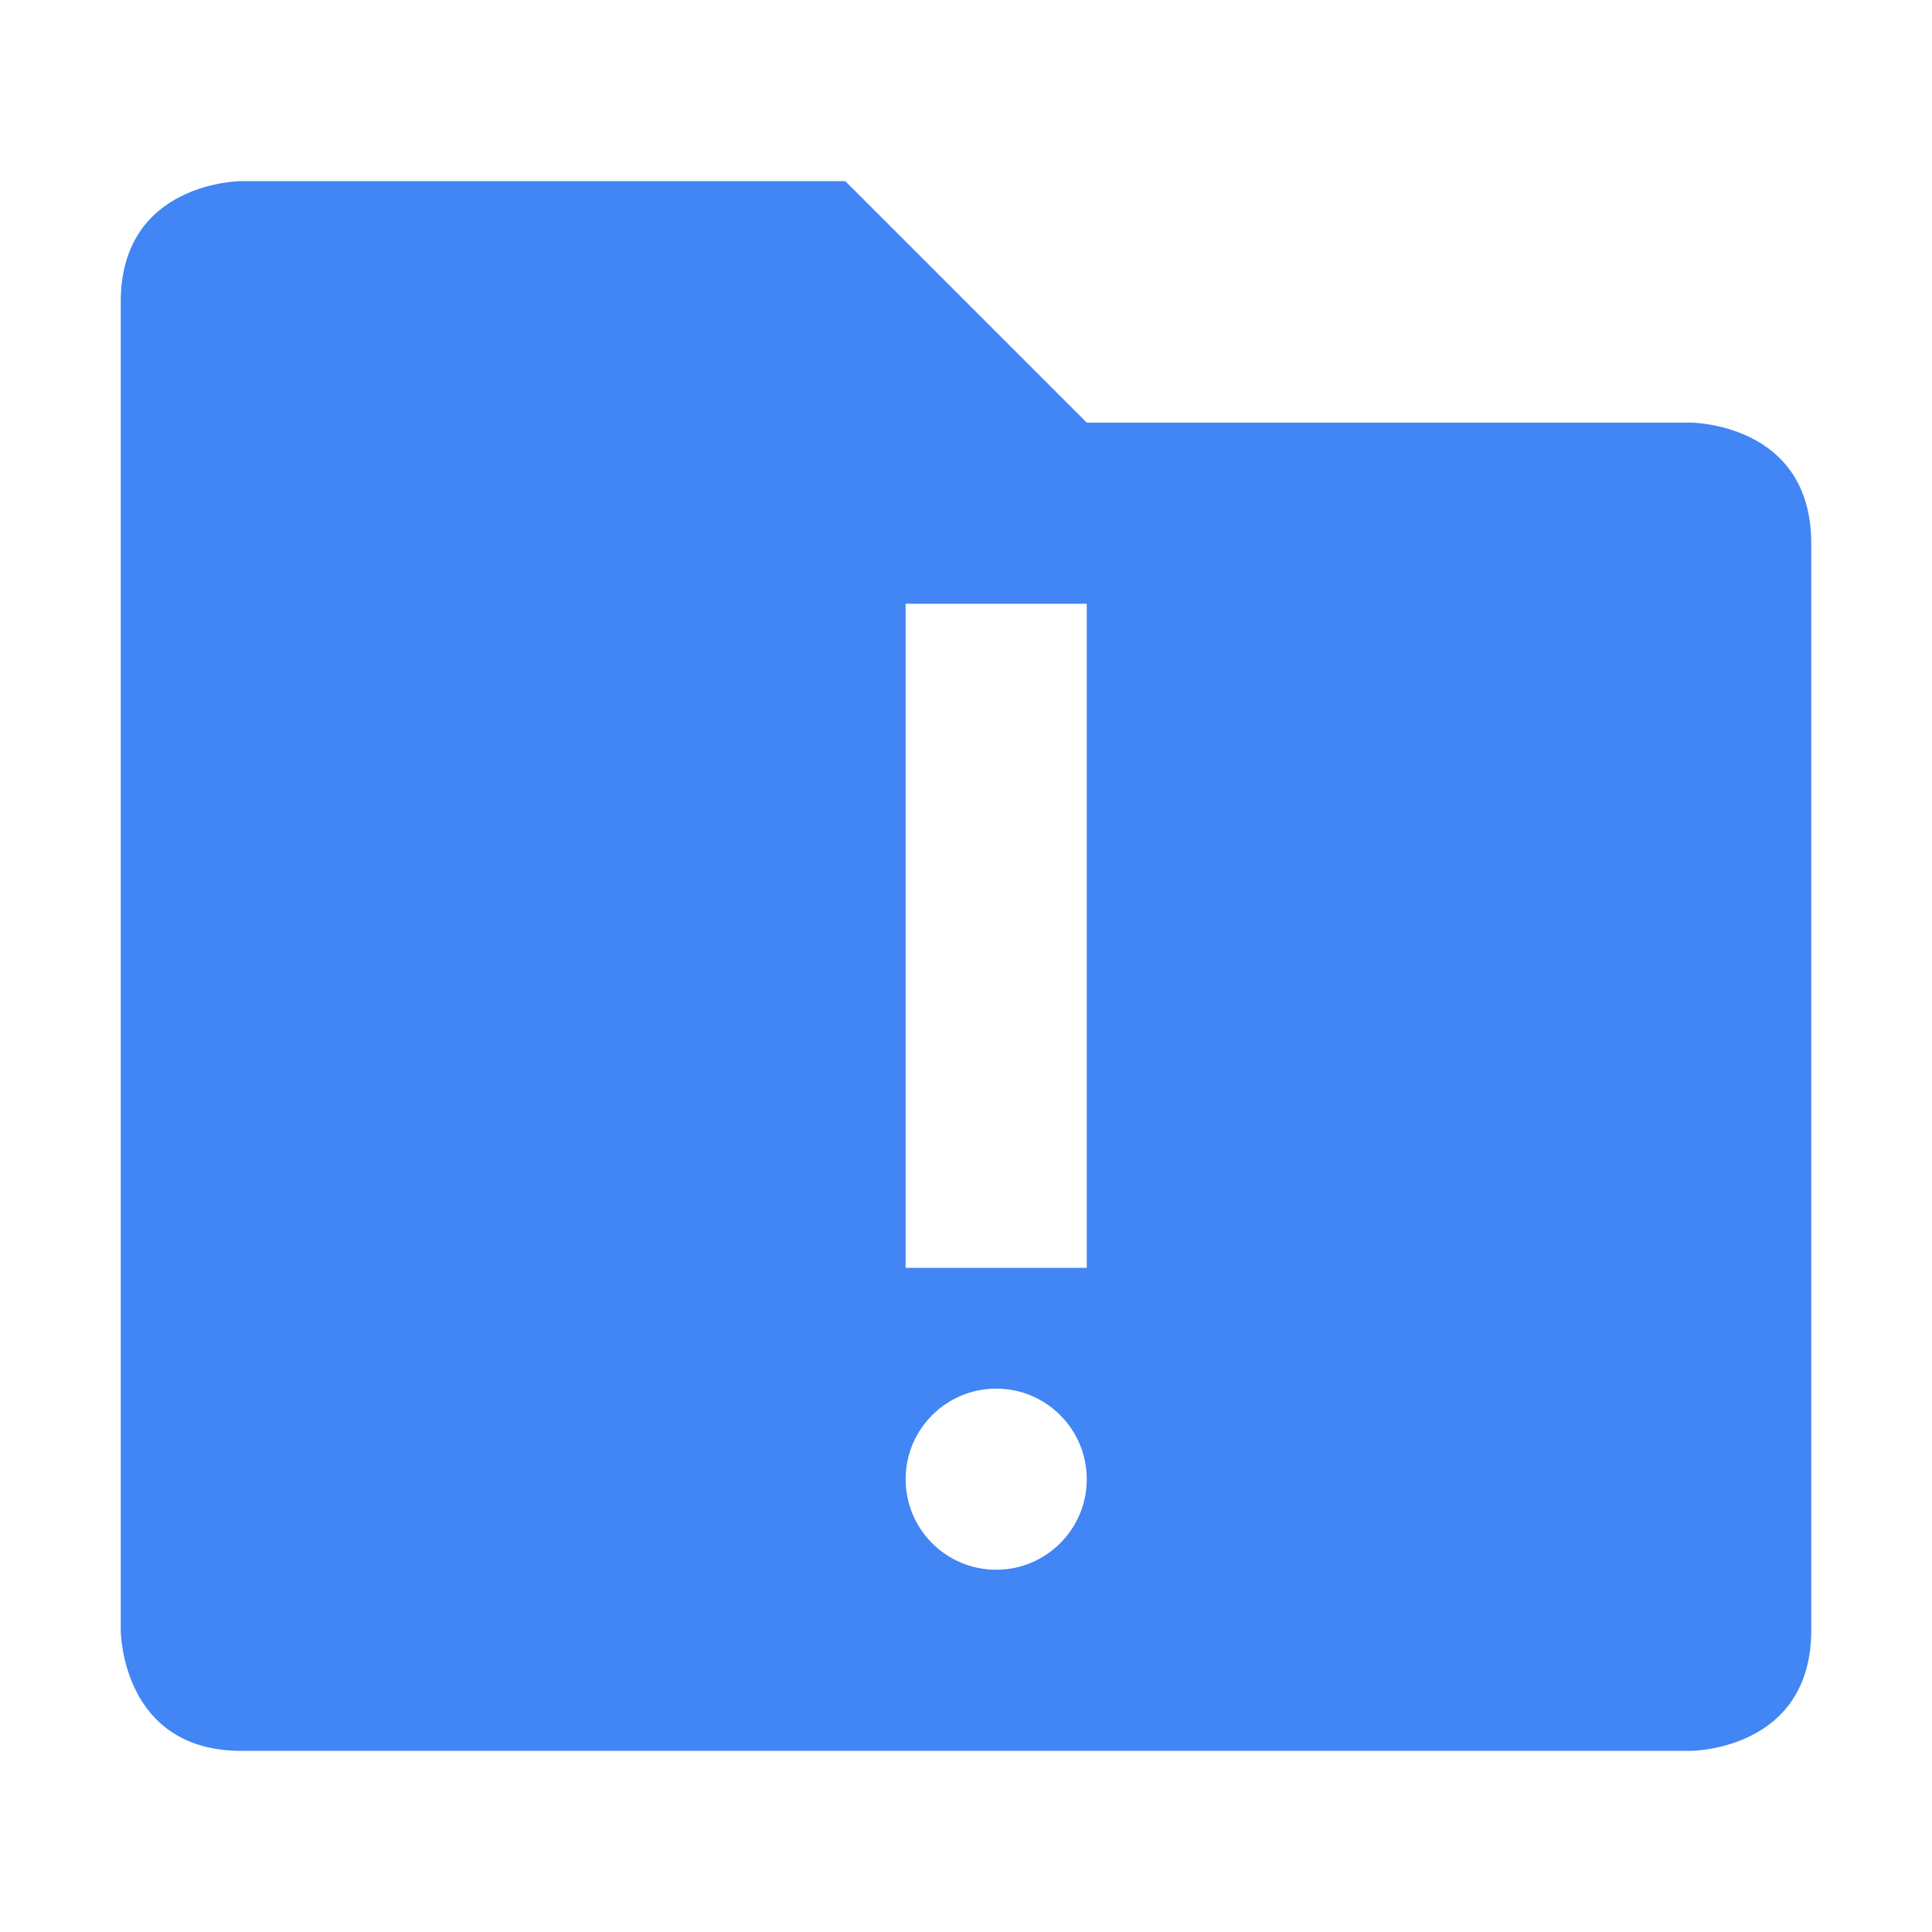
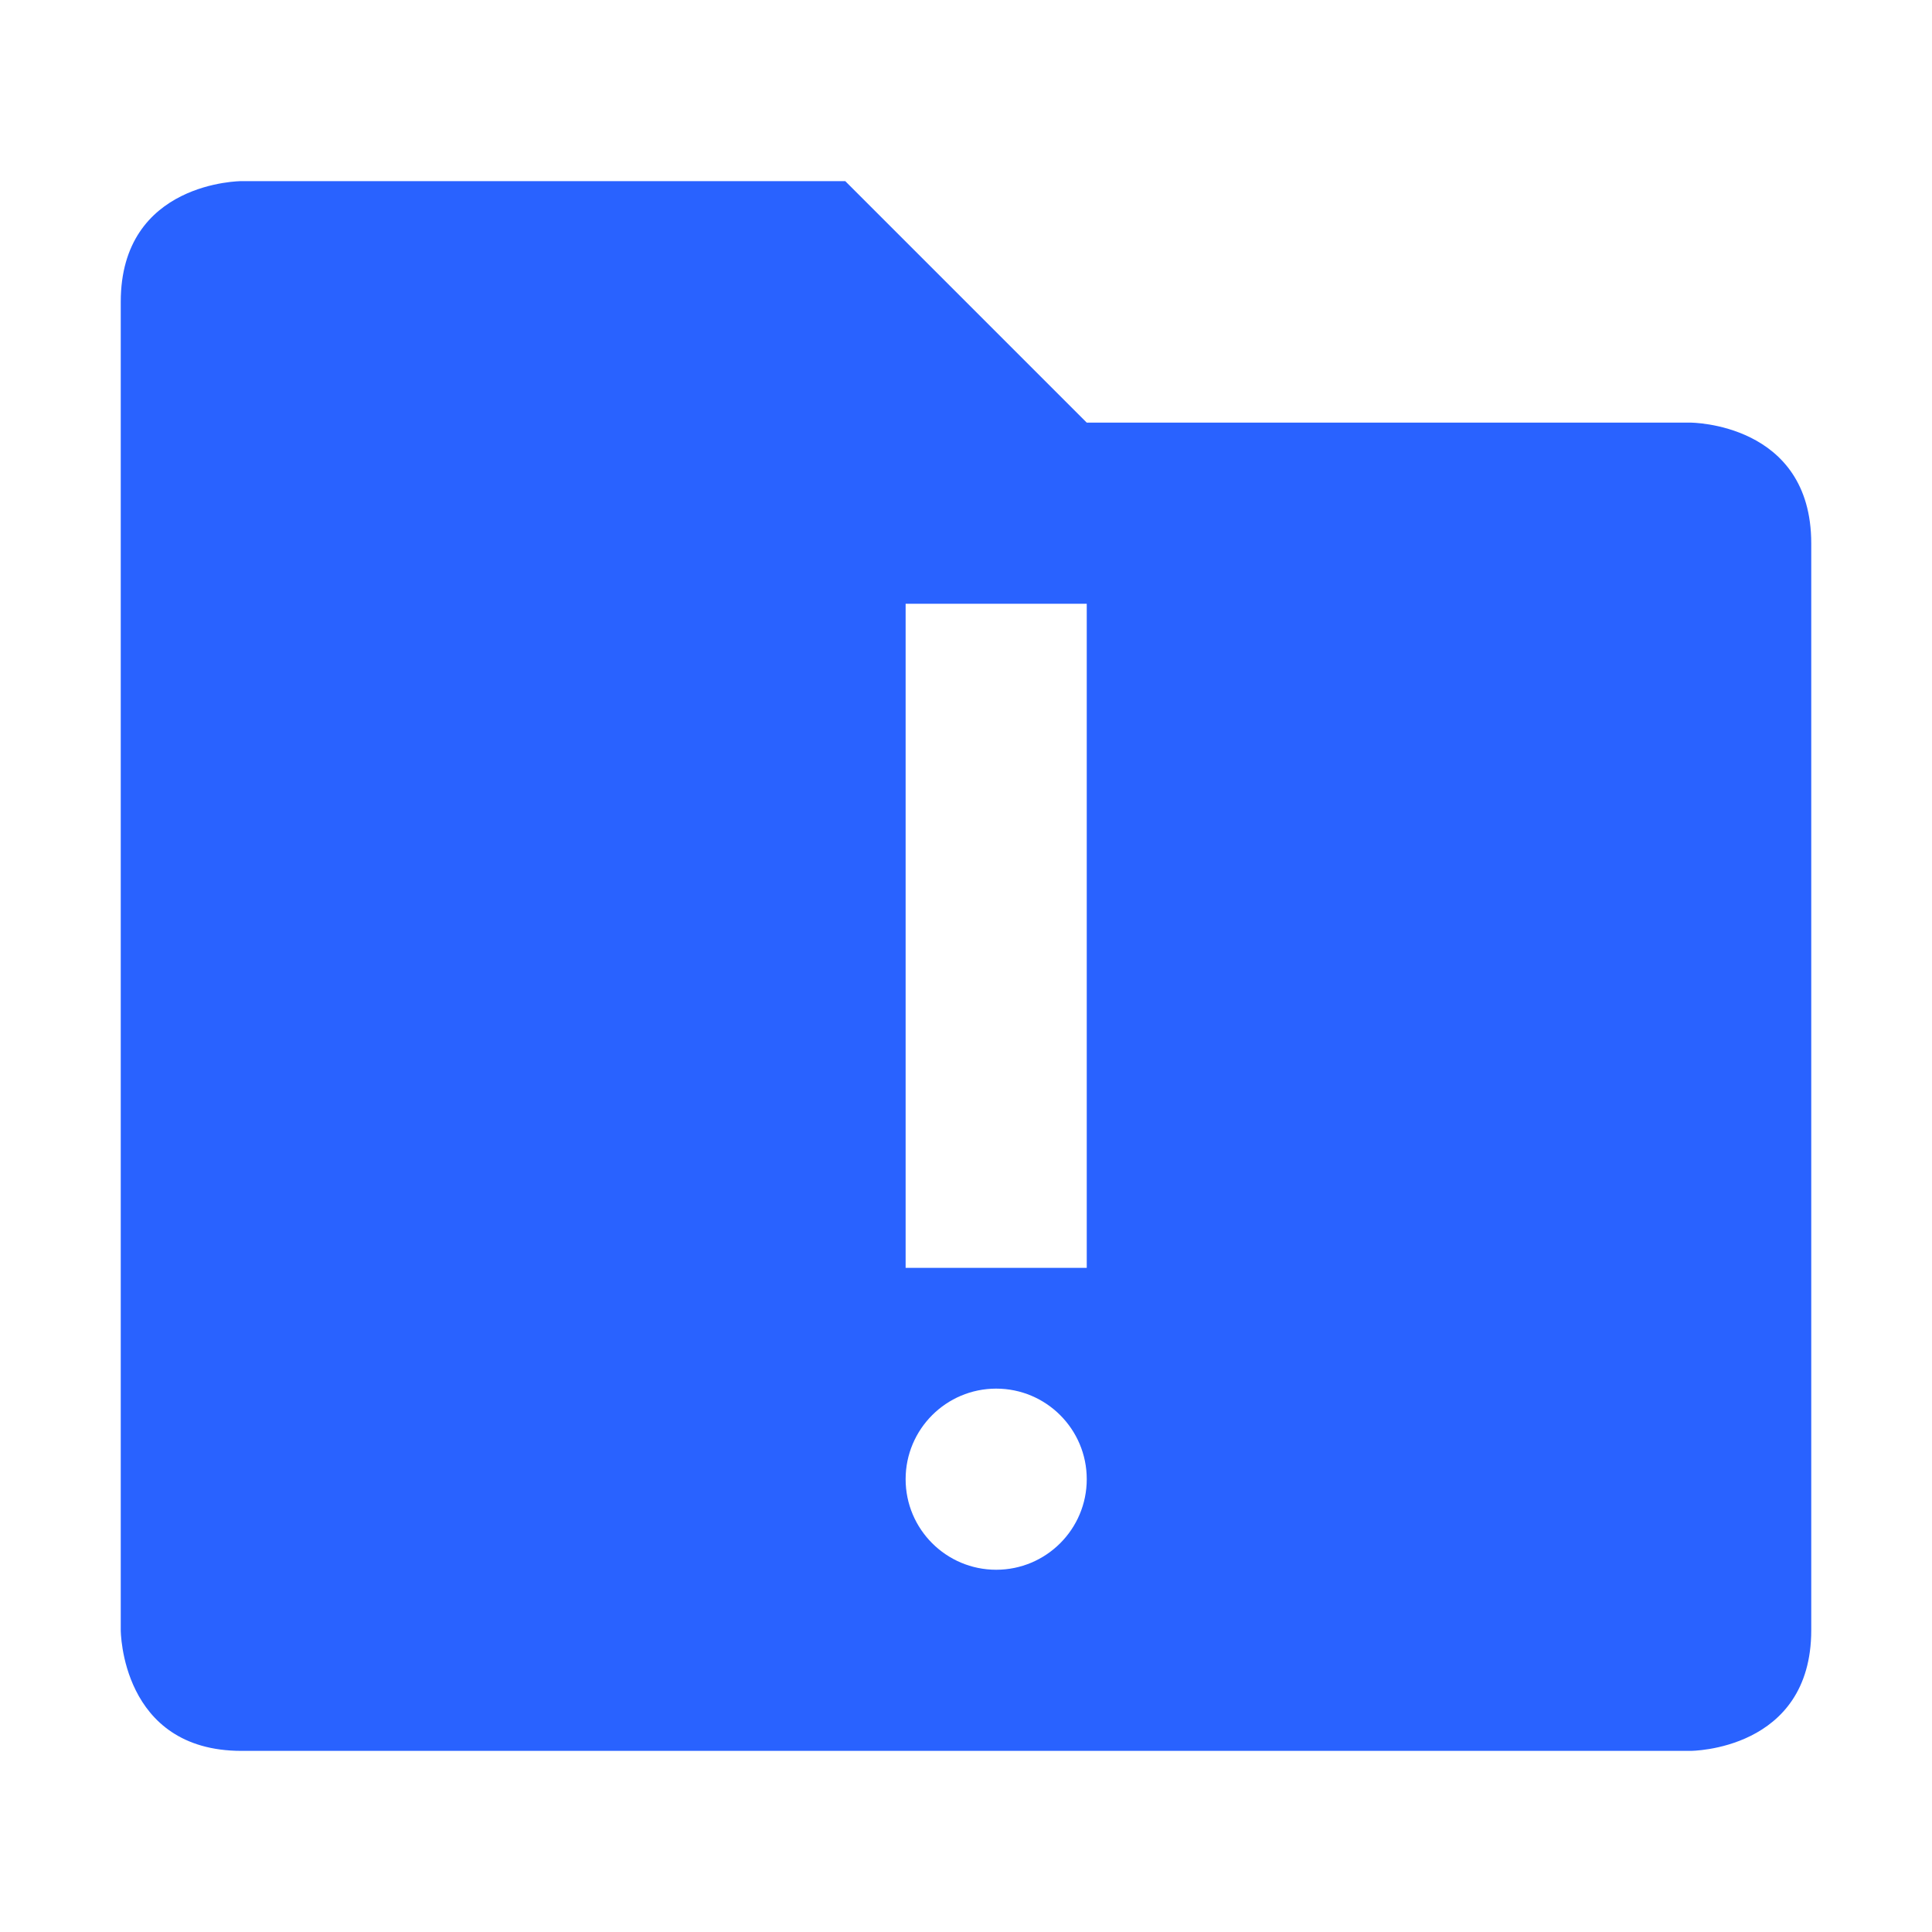
- <svg xmlns="http://www.w3.org/2000/svg" width="32" height="32" version="1.1">
+ <svg xmlns="http://www.w3.org/2000/svg" width="32" height="32" version="1.1" id="svg12">
+   <defs id="defs16" />
  <g id="22-22-plasmavault-error" transform="translate(32,10)">
-     <rect style="opacity:0.001" width="22" height="22" x="0" y="0" />
-     <path style="fill:#4285f4" d="M 4.143,3 C 4.143,3 3,3.043 3,4.186 V 16.857 C 3,16.857 3,18 4.143,18 H 17.857 C 17.857,18 19,18 19,16.857 V 6.172 C 19,5.029 17.857,5 17.857,5 H 12.143 L 9.857,3 Z M 10,6 h 2 v 7 h -2 z m 1,8 a 1,1 0 0 1 1,1 1,1 0 0 1 -1,1 1,1 0 0 1 -1,-1 1,1 0 0 1 1,-1 z" />
+     <rect style="opacity:0.001" width="22" height="22" x="0" y="0" id="rect2" />
+     <path style="fill:#2962ff;fill-opacity:1" d="M 4.143,3 C 4.143,3 3,3.043 3,4.186 V 16.857 C 3,16.857 3,18 4.143,18 H 17.857 C 17.857,18 19,18 19,16.857 V 6.172 C 19,5.029 17.857,5 17.857,5 H 12.143 L 9.857,3 Z M 10,6 h 2 v 7 h -2 z m 1,8 a 1,1 0 0 1 1,1 1,1 0 0 1 -1,1 1,1 0 0 1 -1,-1 1,1 0 0 1 1,-1 z" id="path4" />
  </g>
  <g id="plasmavault-error">
-     <rect style="opacity:0.001" width="32" height="32" x="0" y="0" />
-     <path style="fill:#4285f4" d="M 4,3 C 4,3 2,3 2,5 V 27 C 2,27 2,29 4,29 H 28 C 28,29 30,29 30,27 V 9 C 30,7 28,7 28,7 H 18 L 14,3 Z M 15,10 H 18 V 21 H 15 Z M 16.5,23 C 17.328,23 18,23.672 18,24.5 18,25.328 17.328,26 16.5,26 15.672,26 15,25.328 15,24.5 15,23.672 15.672,23 16.5,23 Z" />
+     <rect style="opacity:0.001" width="32" height="32" x="0" y="0" id="rect7" />
+     <path style="fill:#2962ff;fill-opacity:1" d="M 4,3 C 4,3 2,3 2,5 V 27 C 2,27 2,29 4,29 H 28 C 28,29 30,29 30,27 V 9 C 30,7 28,7 28,7 H 18 L 14,3 Z M 15,10 H 18 V 21 H 15 Z M 16.5,23 C 17.328,23 18,23.672 18,24.5 18,25.328 17.328,26 16.5,26 15.672,26 15,25.328 15,24.5 15,23.672 15.672,23 16.5,23 Z" id="path9" />
  </g>
</svg>
